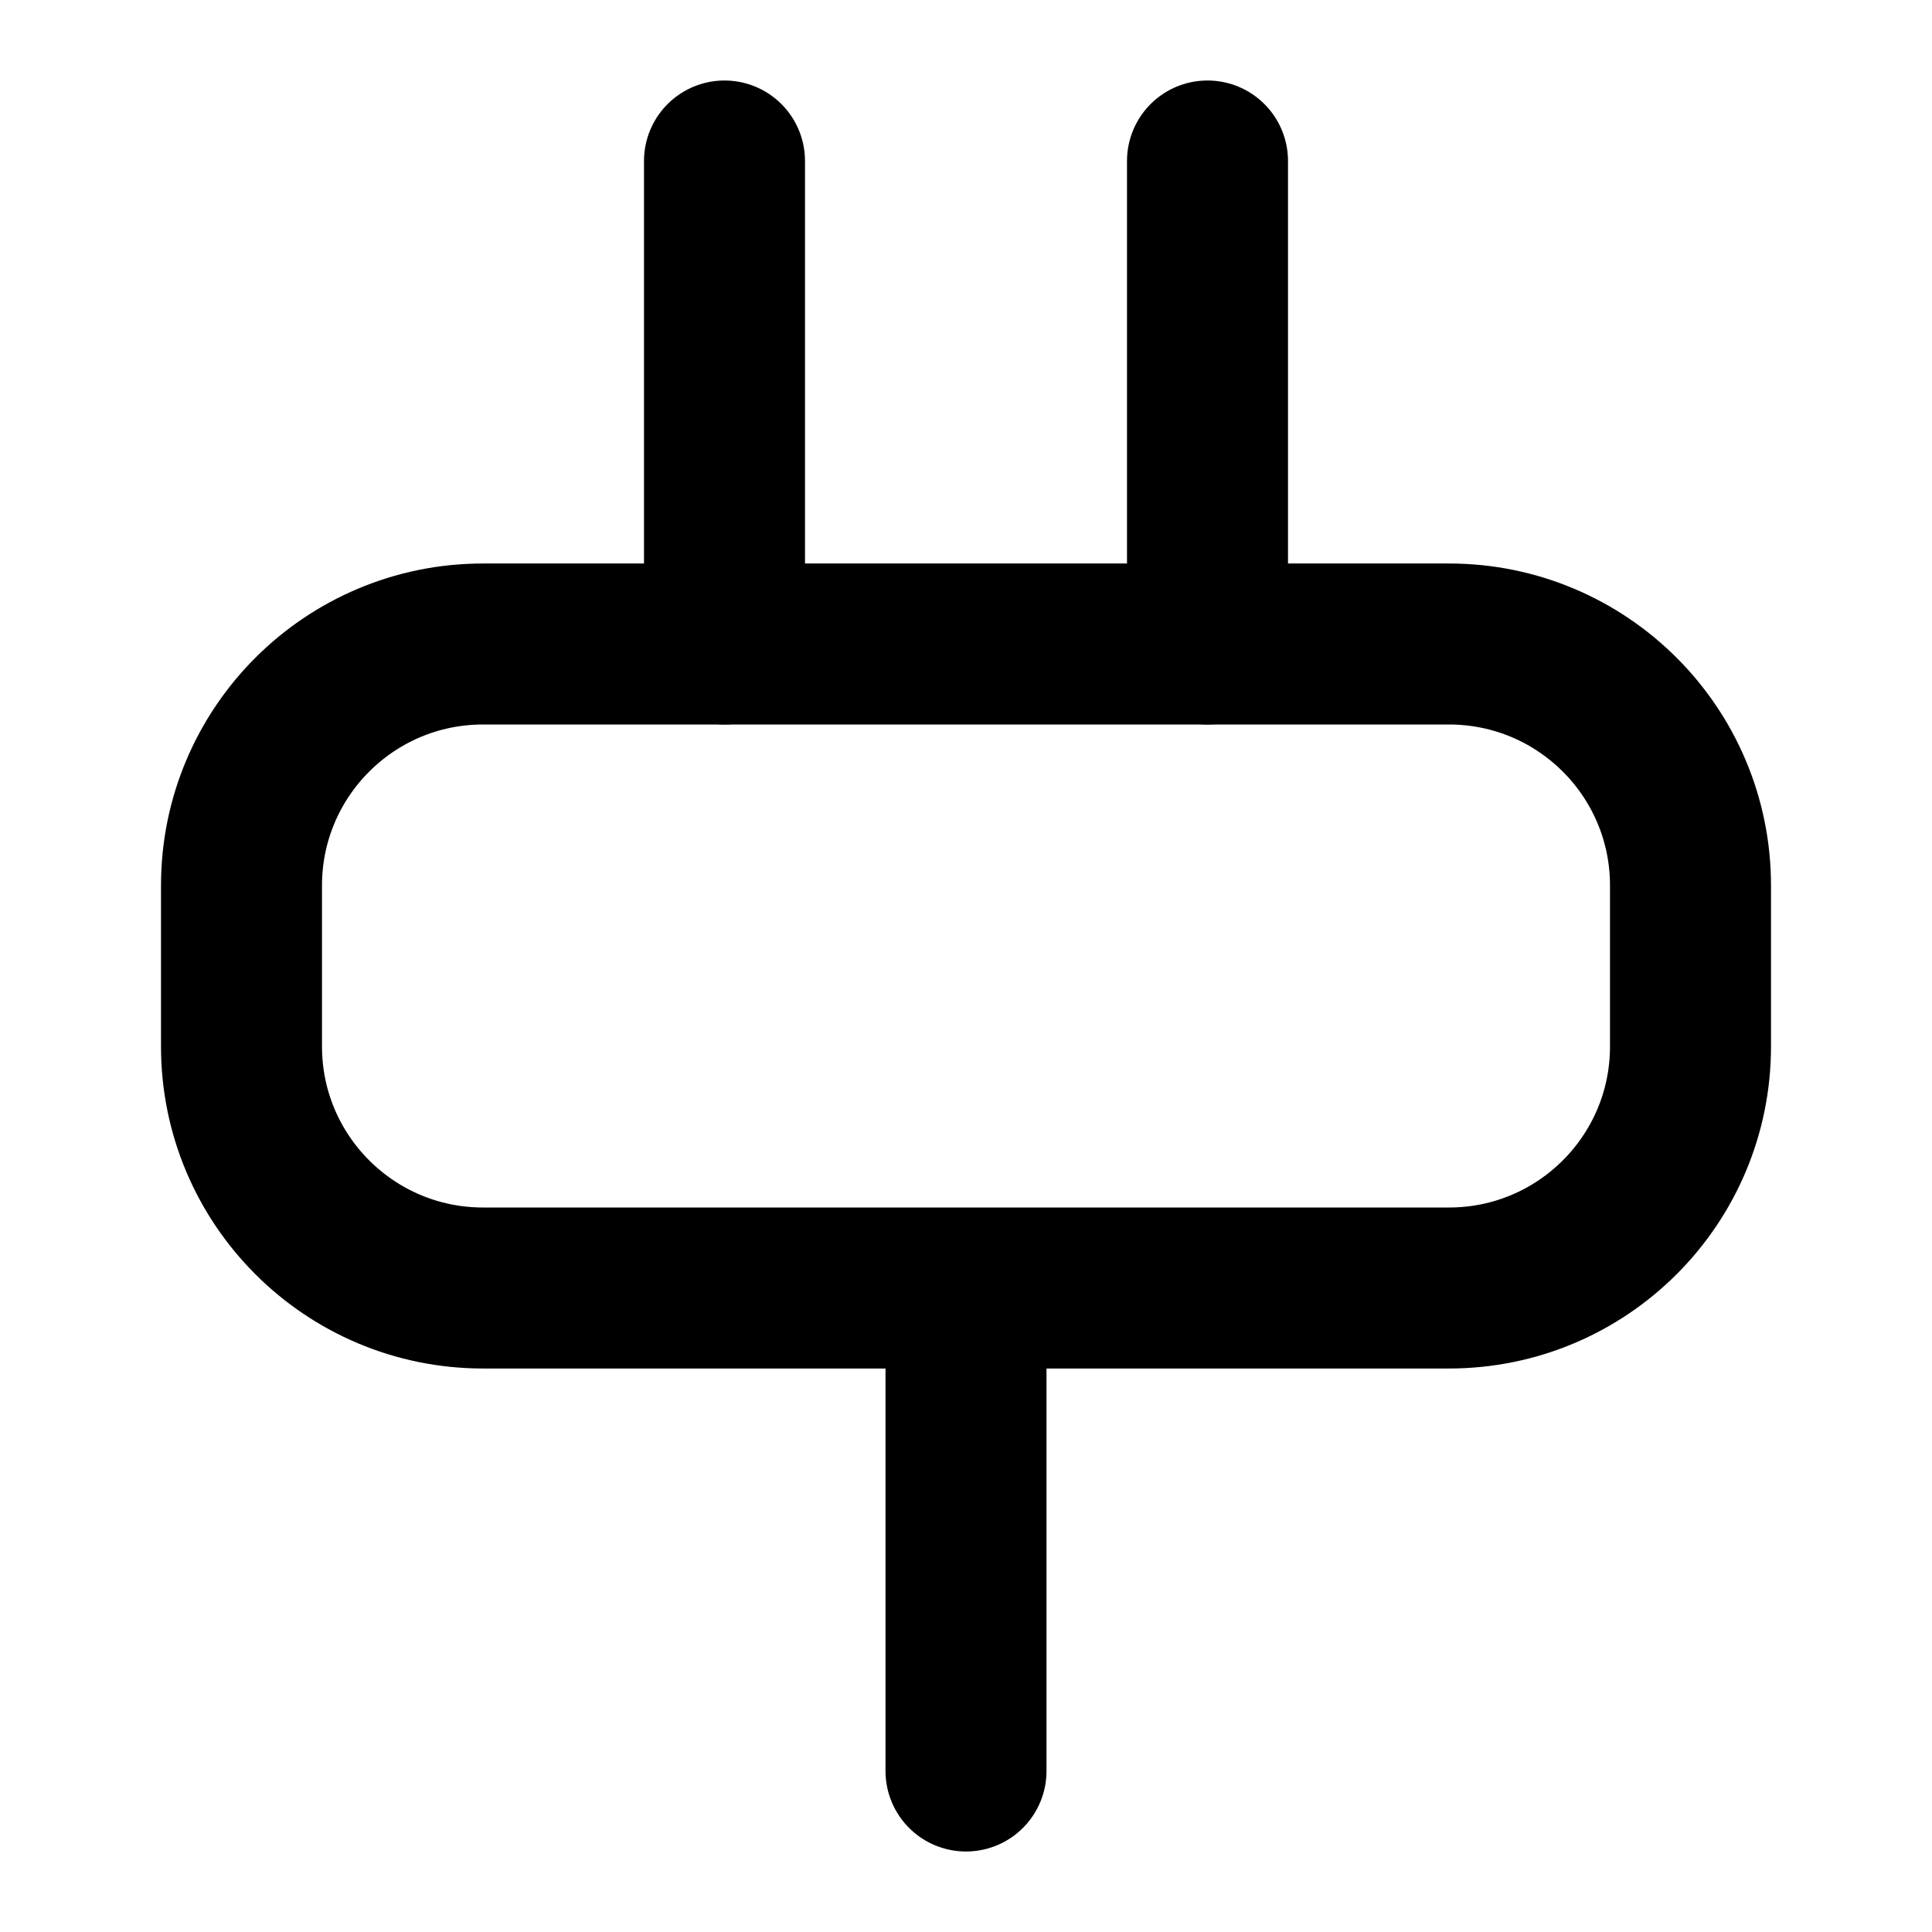
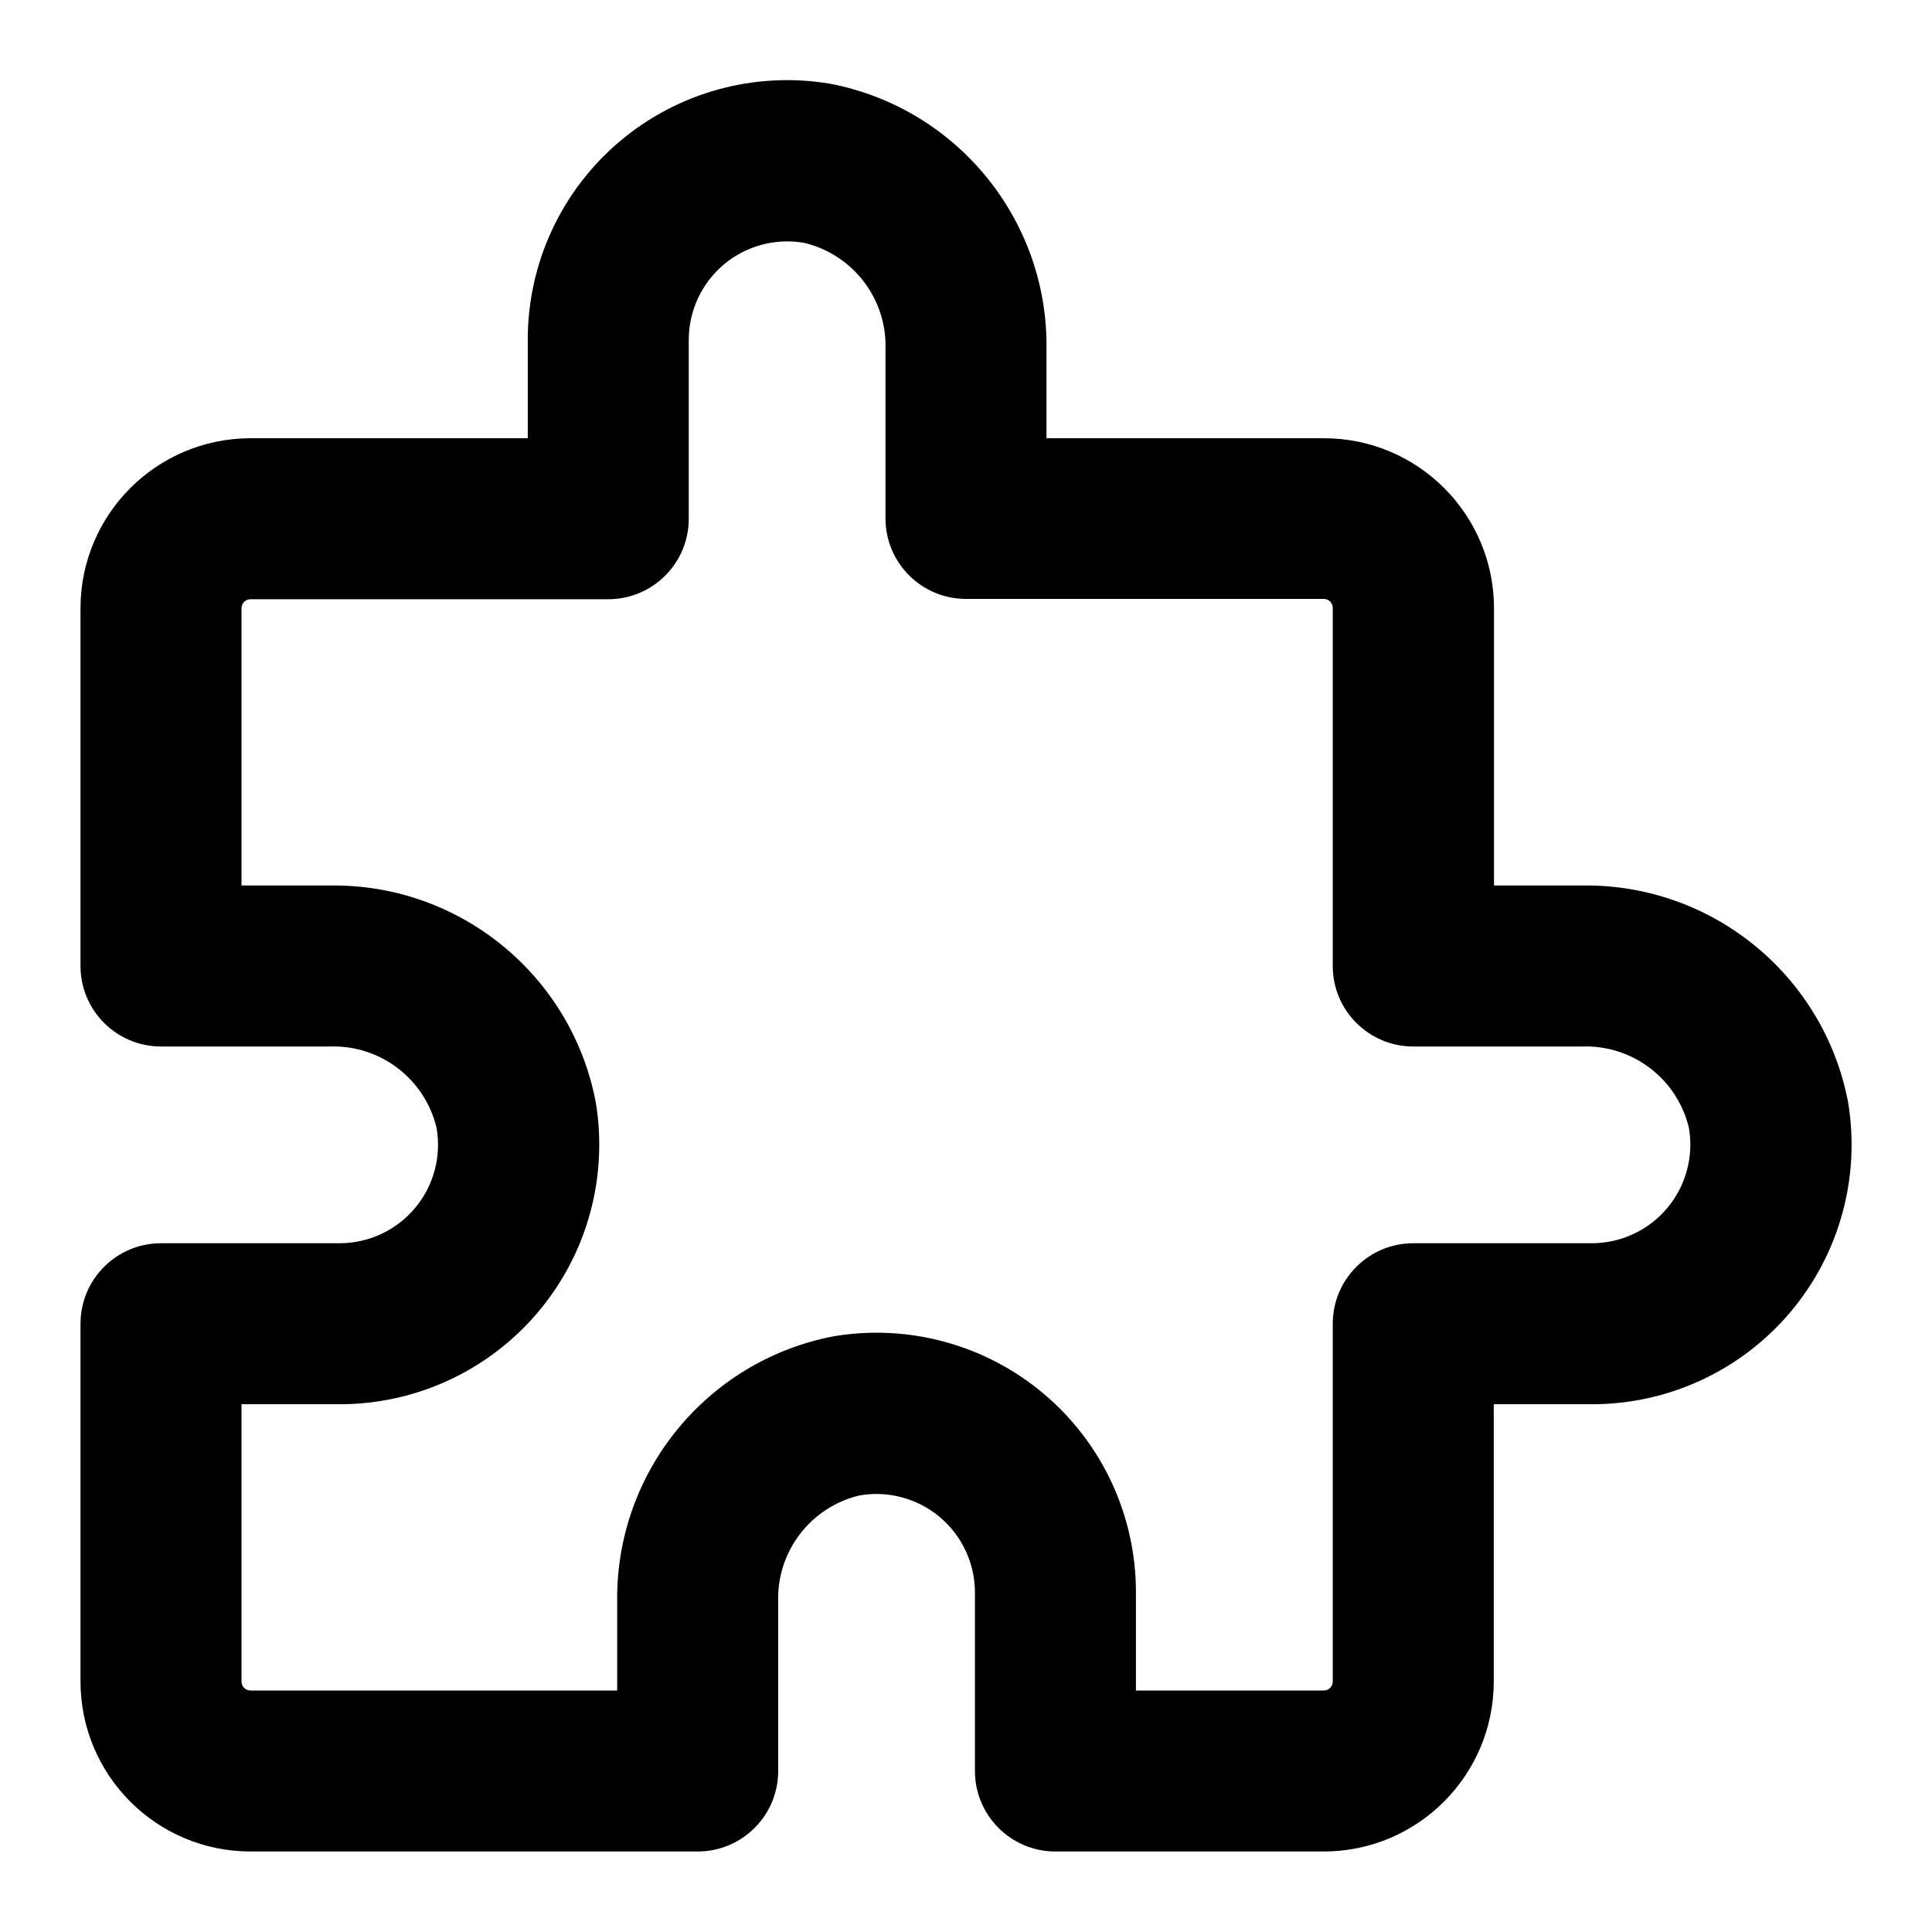
- <svg xmlns="http://www.w3.org/2000/svg" viewBox="0 0 24 24" fill="none" stroke="currentColor" stroke-width="2" stroke-linecap="round" stroke-linejoin="round">
-   <path d="M12 22v-5" />
-   <path d="M9 8V2" />
-   <path d="M15 8V2" />
-   <path d="M18 8H6a3 3 0 0 0-3 3v2a3 3 0 0 0 3 3h12a3 3 0 0 0 3-3v-2a3 3 0 0 0-3-3z" />
+ <svg xmlns="http://www.w3.org/2000/svg" fill="currentColor" width="800px" height="800px" viewBox="0 0 24 24">
+   <path d="M3.111,23H8.667a1,1,0,0,0,1-1V19.9a1.316,1.316,0,0,1,1.009-1.323,1.224,1.224,0,0,1,1.435,1.2V22a1,1,0,0,0,1,1h3.334a2.113,2.113,0,0,0,2.111-2.111V17.444h1.222a3.224,3.224,0,0,0,3.179-3.756A3.314,3.314,0,0,0,19.659,11h-1.1V7.555a2.113,2.113,0,0,0-2.111-2.111H13V4.34a3.313,3.313,0,0,0-2.688-3.3A3.222,3.222,0,0,0,6.556,4.222V5.444H3.111A2.113,2.113,0,0,0,1,7.555V12a1,1,0,0,0,1,1H4.1a1.317,1.317,0,0,1,1.323,1.01,1.223,1.223,0,0,1-1.2,1.434H2a1,1,0,0,0-1,1v4.445A2.113,2.113,0,0,0,3.111,23ZM3,17.444H4.222A3.224,3.224,0,0,0,7.4,13.688,3.313,3.313,0,0,0,4.1,11H3V7.555a.111.111,0,0,1,.111-.111H7.556a1,1,0,0,0,1-1V4.222A1.223,1.223,0,0,1,9.99,3.017,1.316,1.316,0,0,1,11,4.34v2.1a1,1,0,0,0,1,1h4.445a.111.111,0,0,1,.111.111V12a1,1,0,0,0,1,1h2.1a1.317,1.317,0,0,1,1.324,1.01,1.225,1.225,0,0,1-1.205,1.434H17.556a1,1,0,0,0-1,1v4.445a.111.111,0,0,1-.111.111H14.111V19.778A3.222,3.222,0,0,0,10.355,16.6a3.313,3.313,0,0,0-2.688,3.3V21H3.111A.111.111,0,0,1,3,20.889Z" />
</svg>
